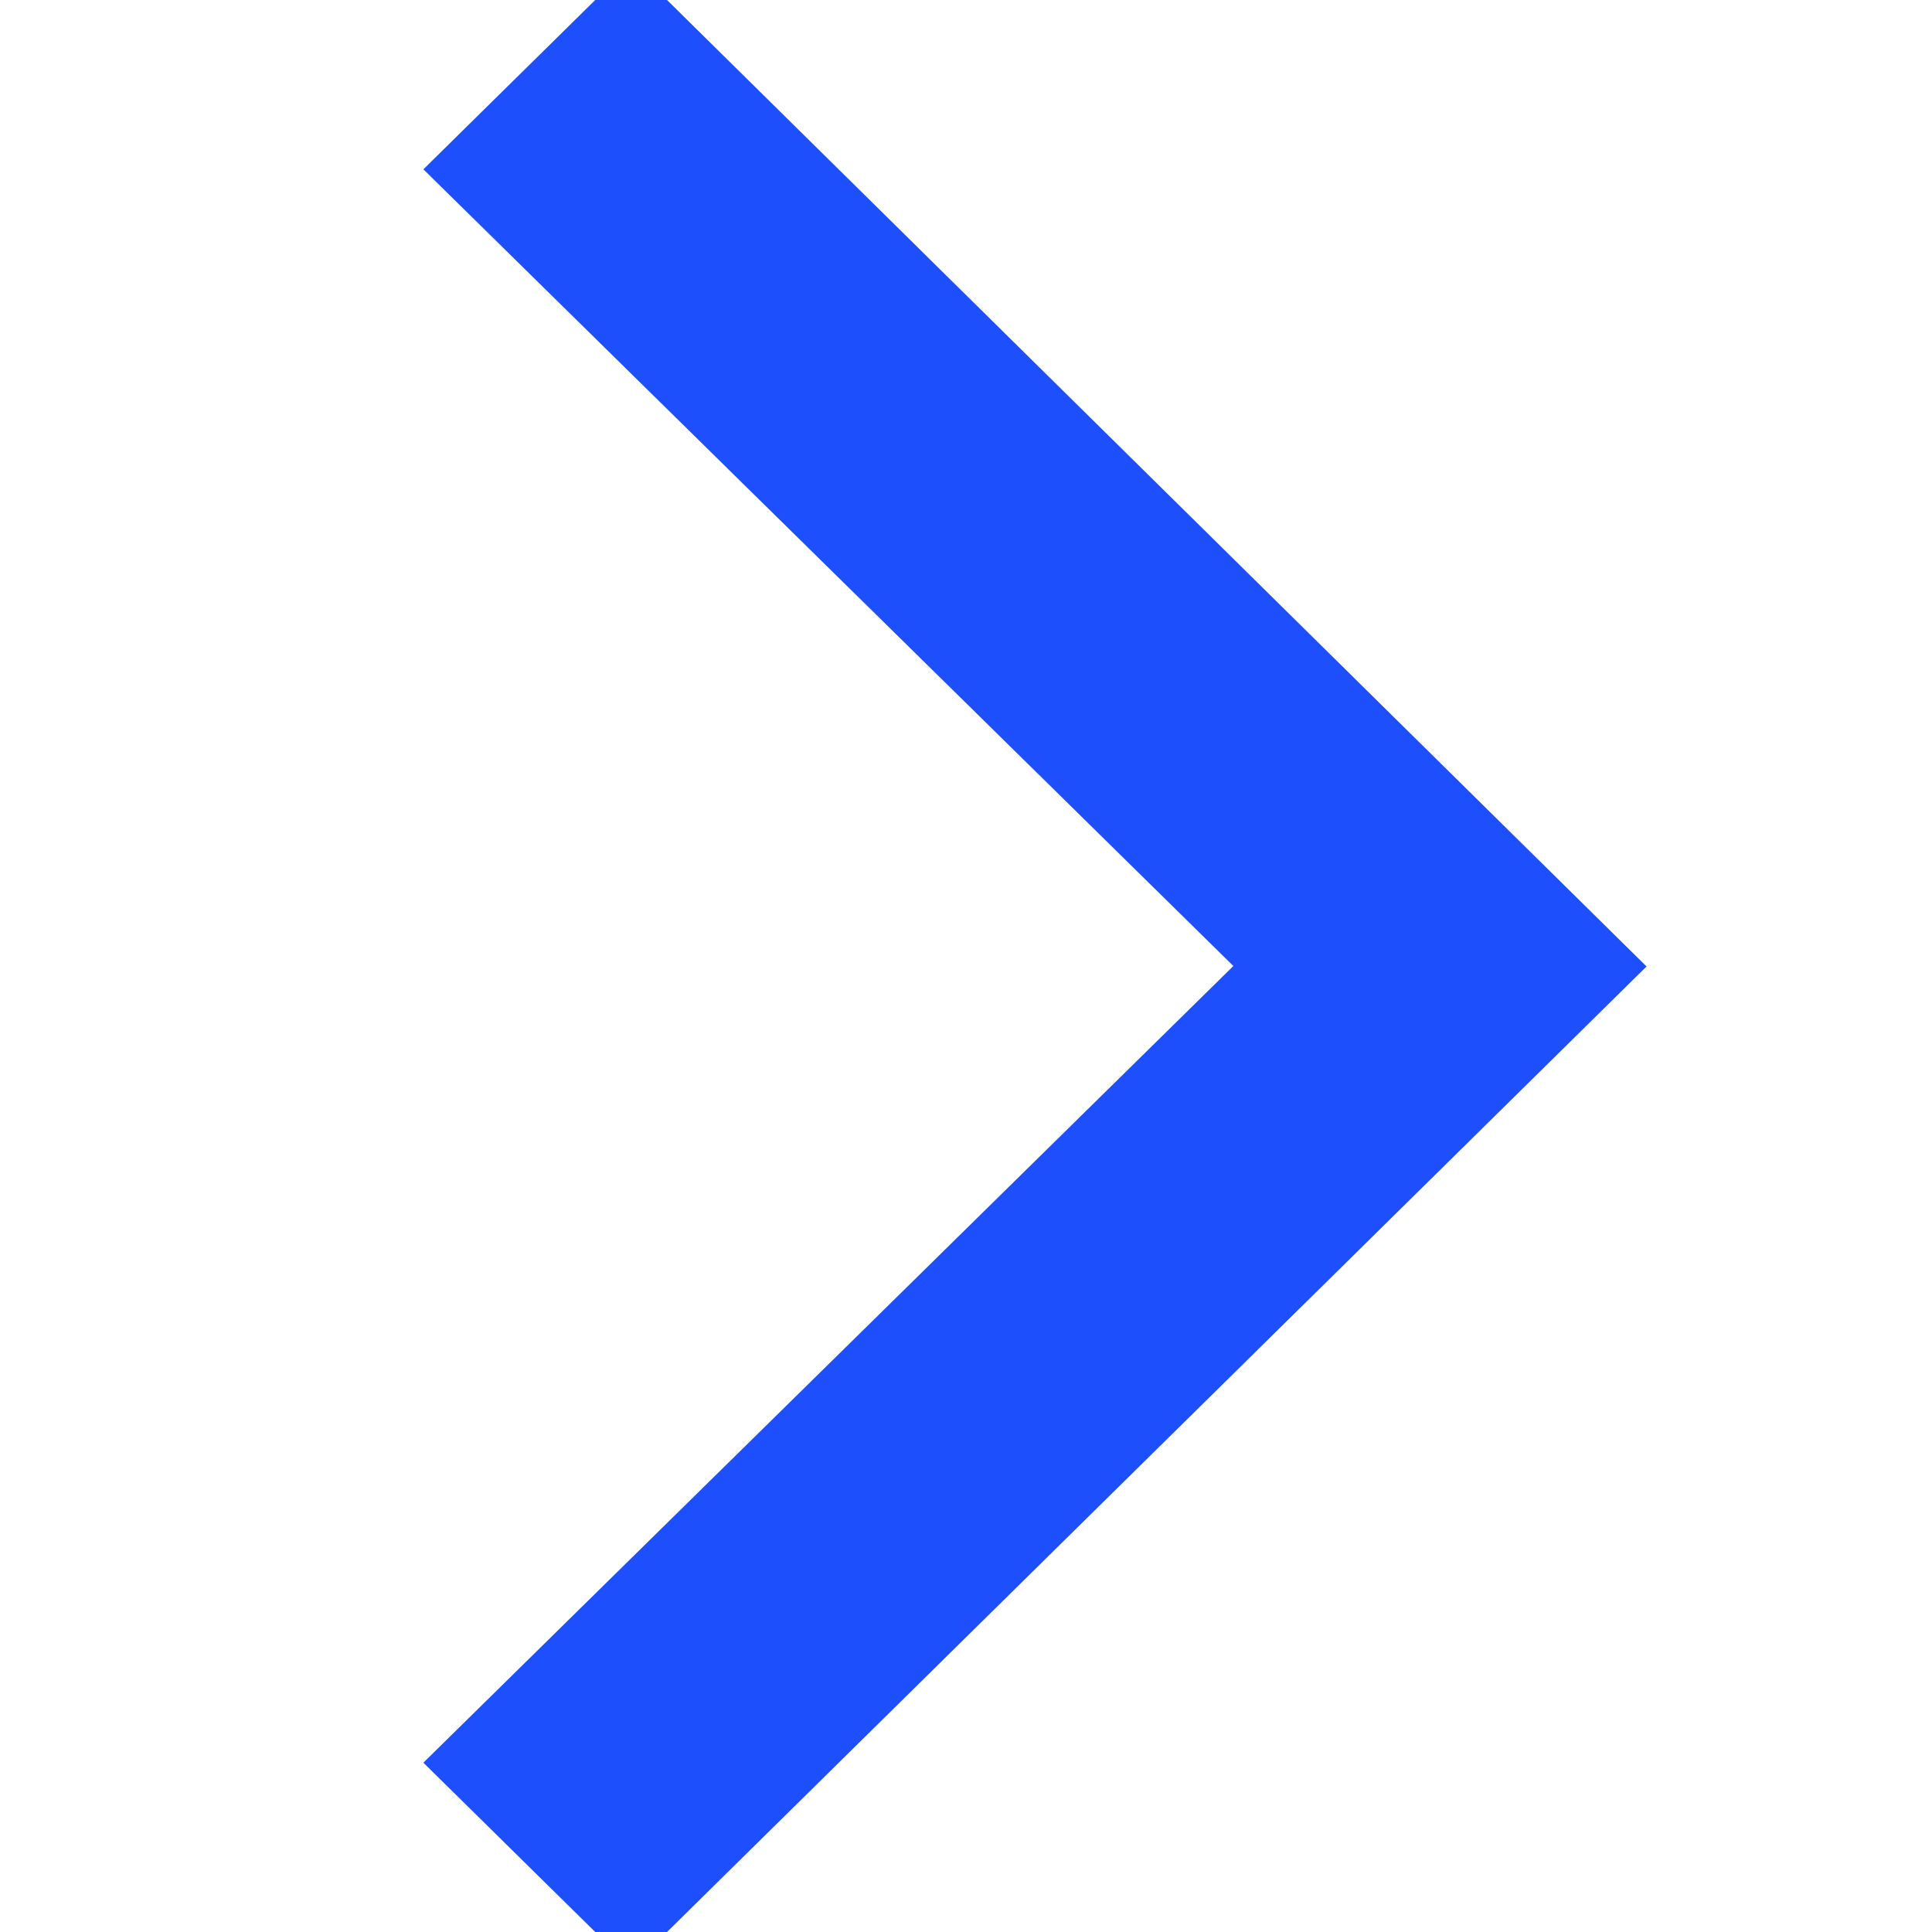
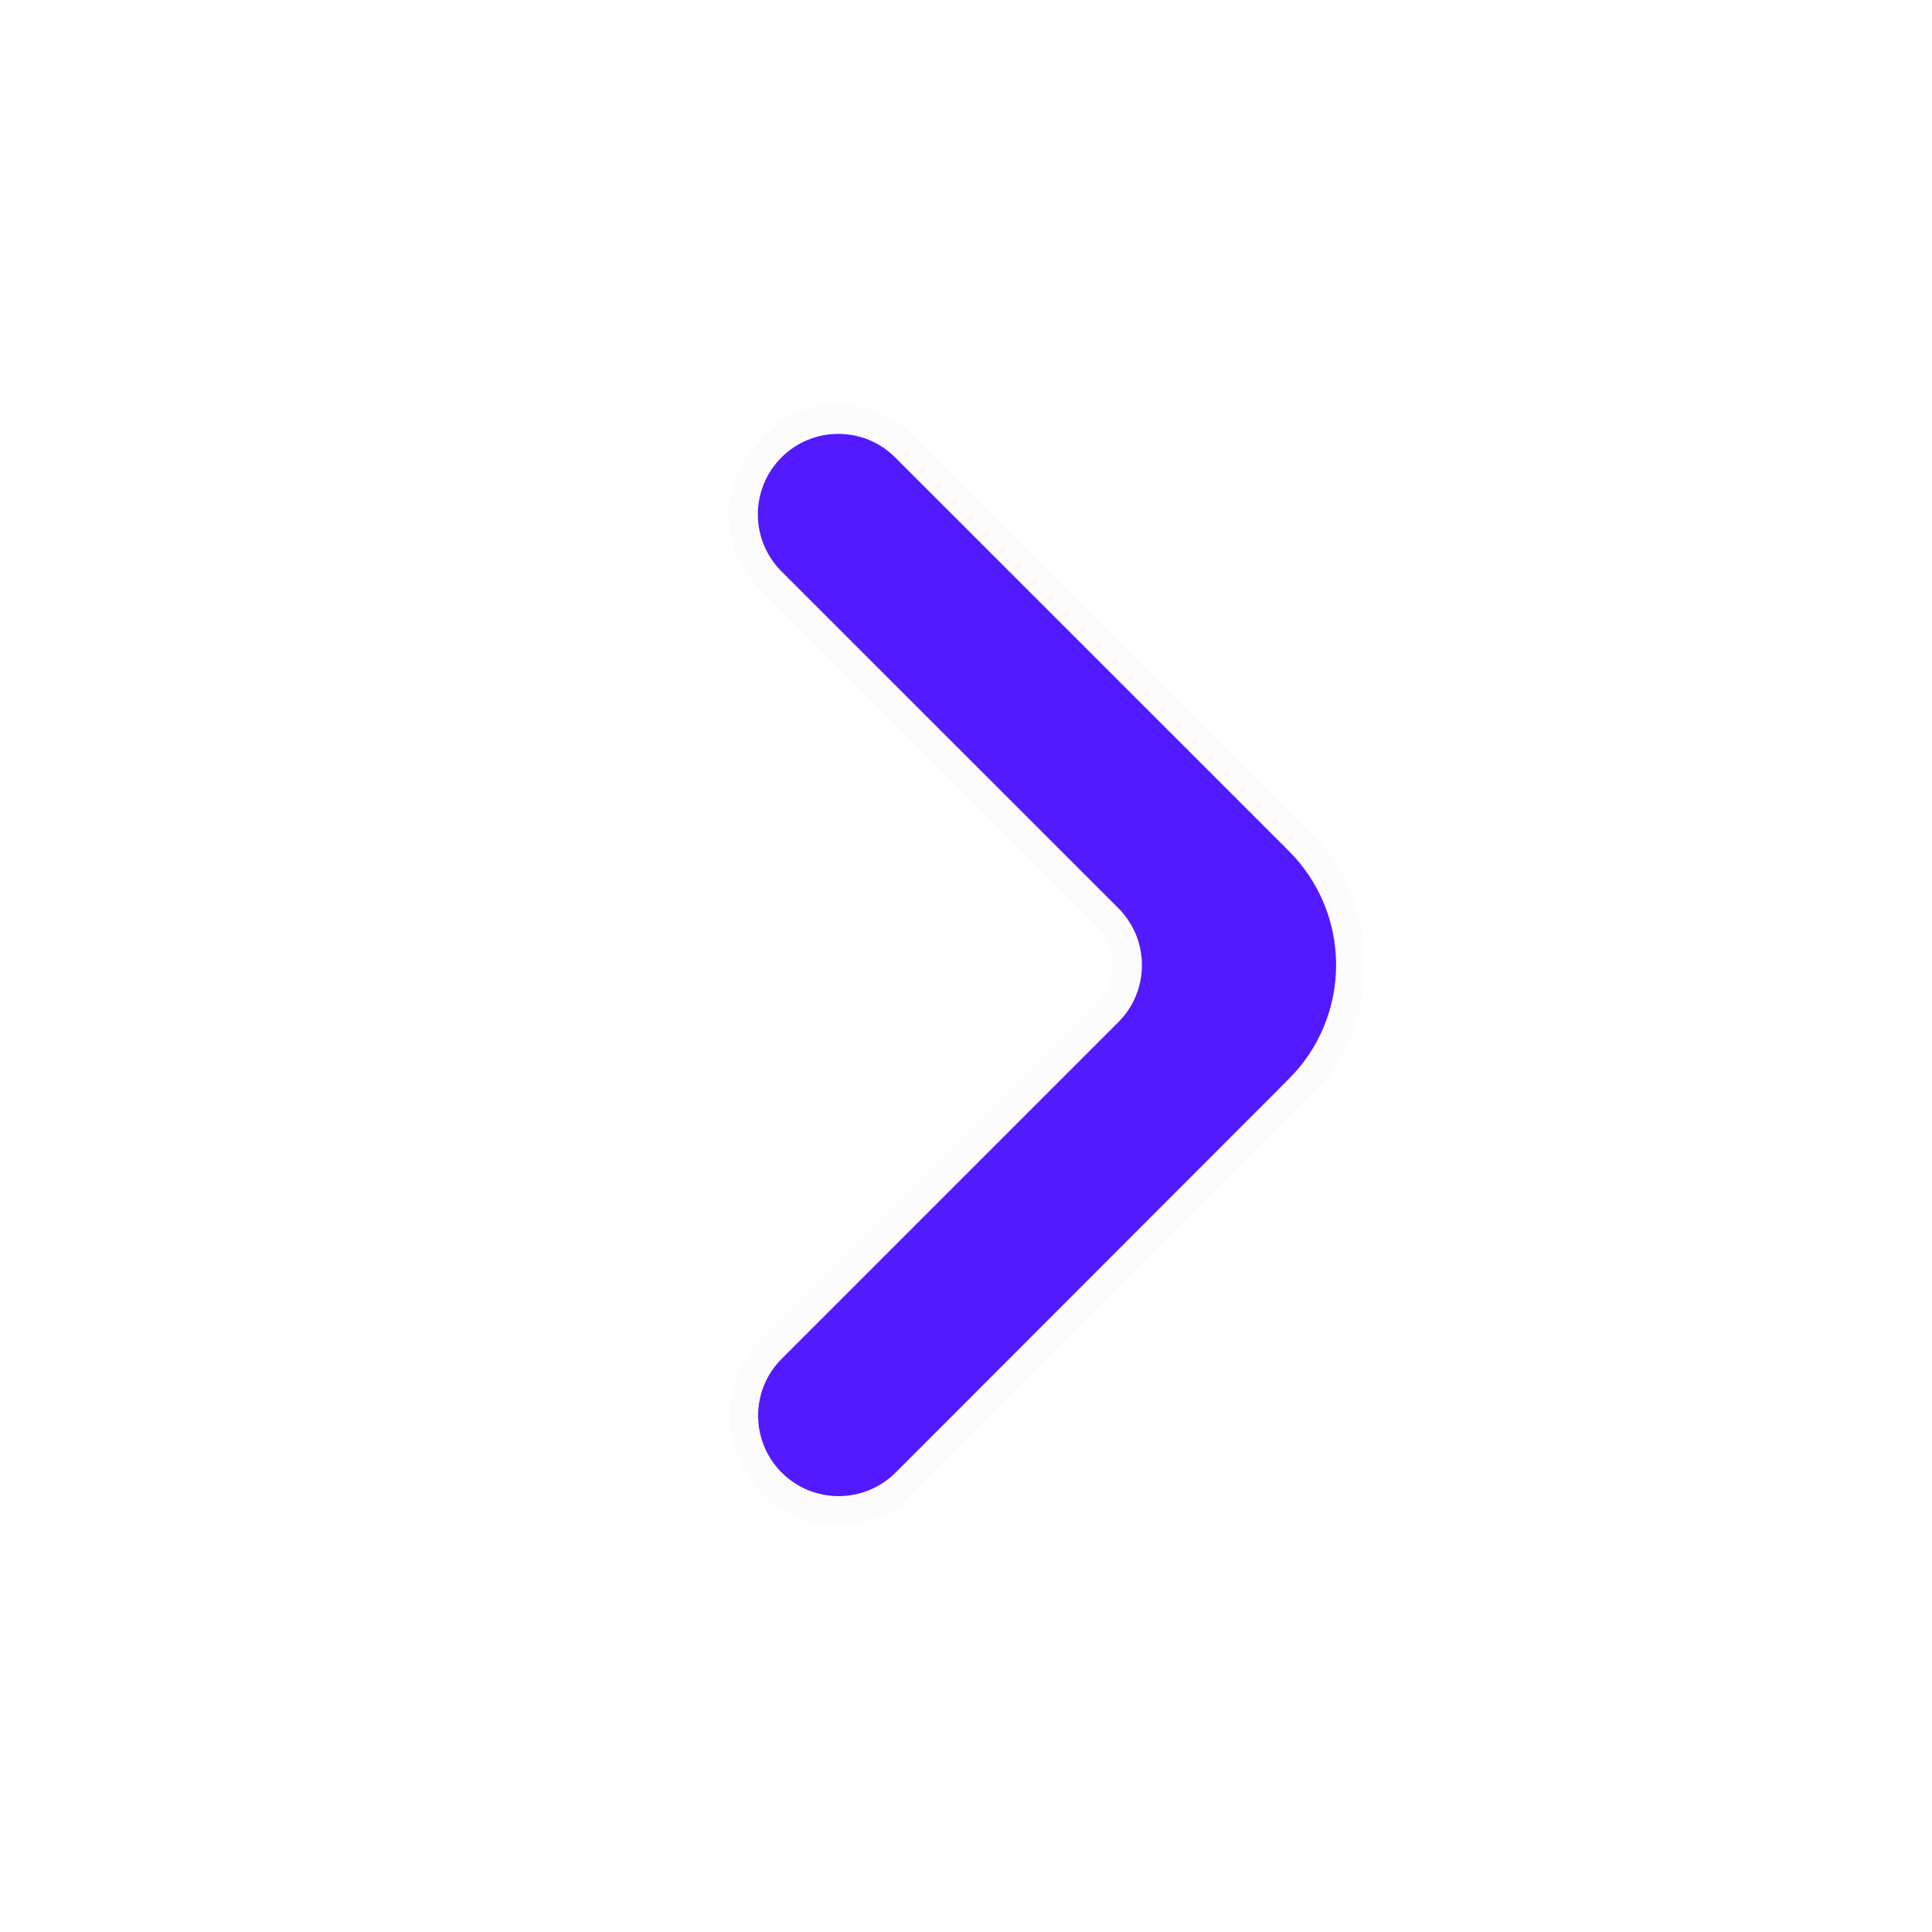
- <svg xmlns="http://www.w3.org/2000/svg" fill="#1E4FFC" version="1.1" baseProfile="tiny" id="Layer_1" width="800px" height="800px" viewBox="0 0 42.00 42.00" xml:space="preserve" stroke="#1E4FFC" stroke-width="2.52" transform="matrix(1, 0, 0, 1, 0, 0)">
+ <svg xmlns="http://www.w3.org/2000/svg" width="256px" height="256px" viewBox="0 0 24 24" fill="none">
  <g id="SVGRepo_bgCarrier" stroke-width="0" />
-   <g id="SVGRepo_tracerCarrier" stroke-linecap="round" stroke-linejoin="round" />
+   <g id="SVGRepo_tracerCarrier" stroke-linecap="round" stroke-linejoin="round" stroke="#fcfcfc" stroke-width="0.72">
+     <path d="M9.711 18.293C10.101 18.683 10.734 18.683 11.125 18.293L16.012 13.401C16.793 12.62 16.792 11.354 16.012 10.573L11.121 5.683C10.731 5.292 10.098 5.292 9.707 5.683C9.317 6.073 9.317 6.706 9.707 7.097L13.893 11.282C14.283 11.673 14.283 12.306 13.893 12.697L9.711 16.879C9.32 17.269 9.32 17.902 9.711 18.293Z" fill="#5319FF" />
+   </g>
  <g id="SVGRepo_iconCarrier">
-     <polygon fill-rule="evenodd" points="11,38.32 28.609,21 11,3.68 13.72,1 34,21.01 13.72,41 " />
+     <path d="M9.711 18.293C10.101 18.683 10.734 18.683 11.125 18.293L16.012 13.401C16.793 12.62 16.792 11.354 16.012 10.573L11.121 5.683C10.731 5.292 10.098 5.292 9.707 5.683C9.317 6.073 9.317 6.706 9.707 7.097L13.893 11.282C14.283 11.673 14.283 12.306 13.893 12.697L9.711 16.879C9.32 17.269 9.32 17.902 9.711 18.293Z" fill="#5319FF" />
  </g>
</svg>
